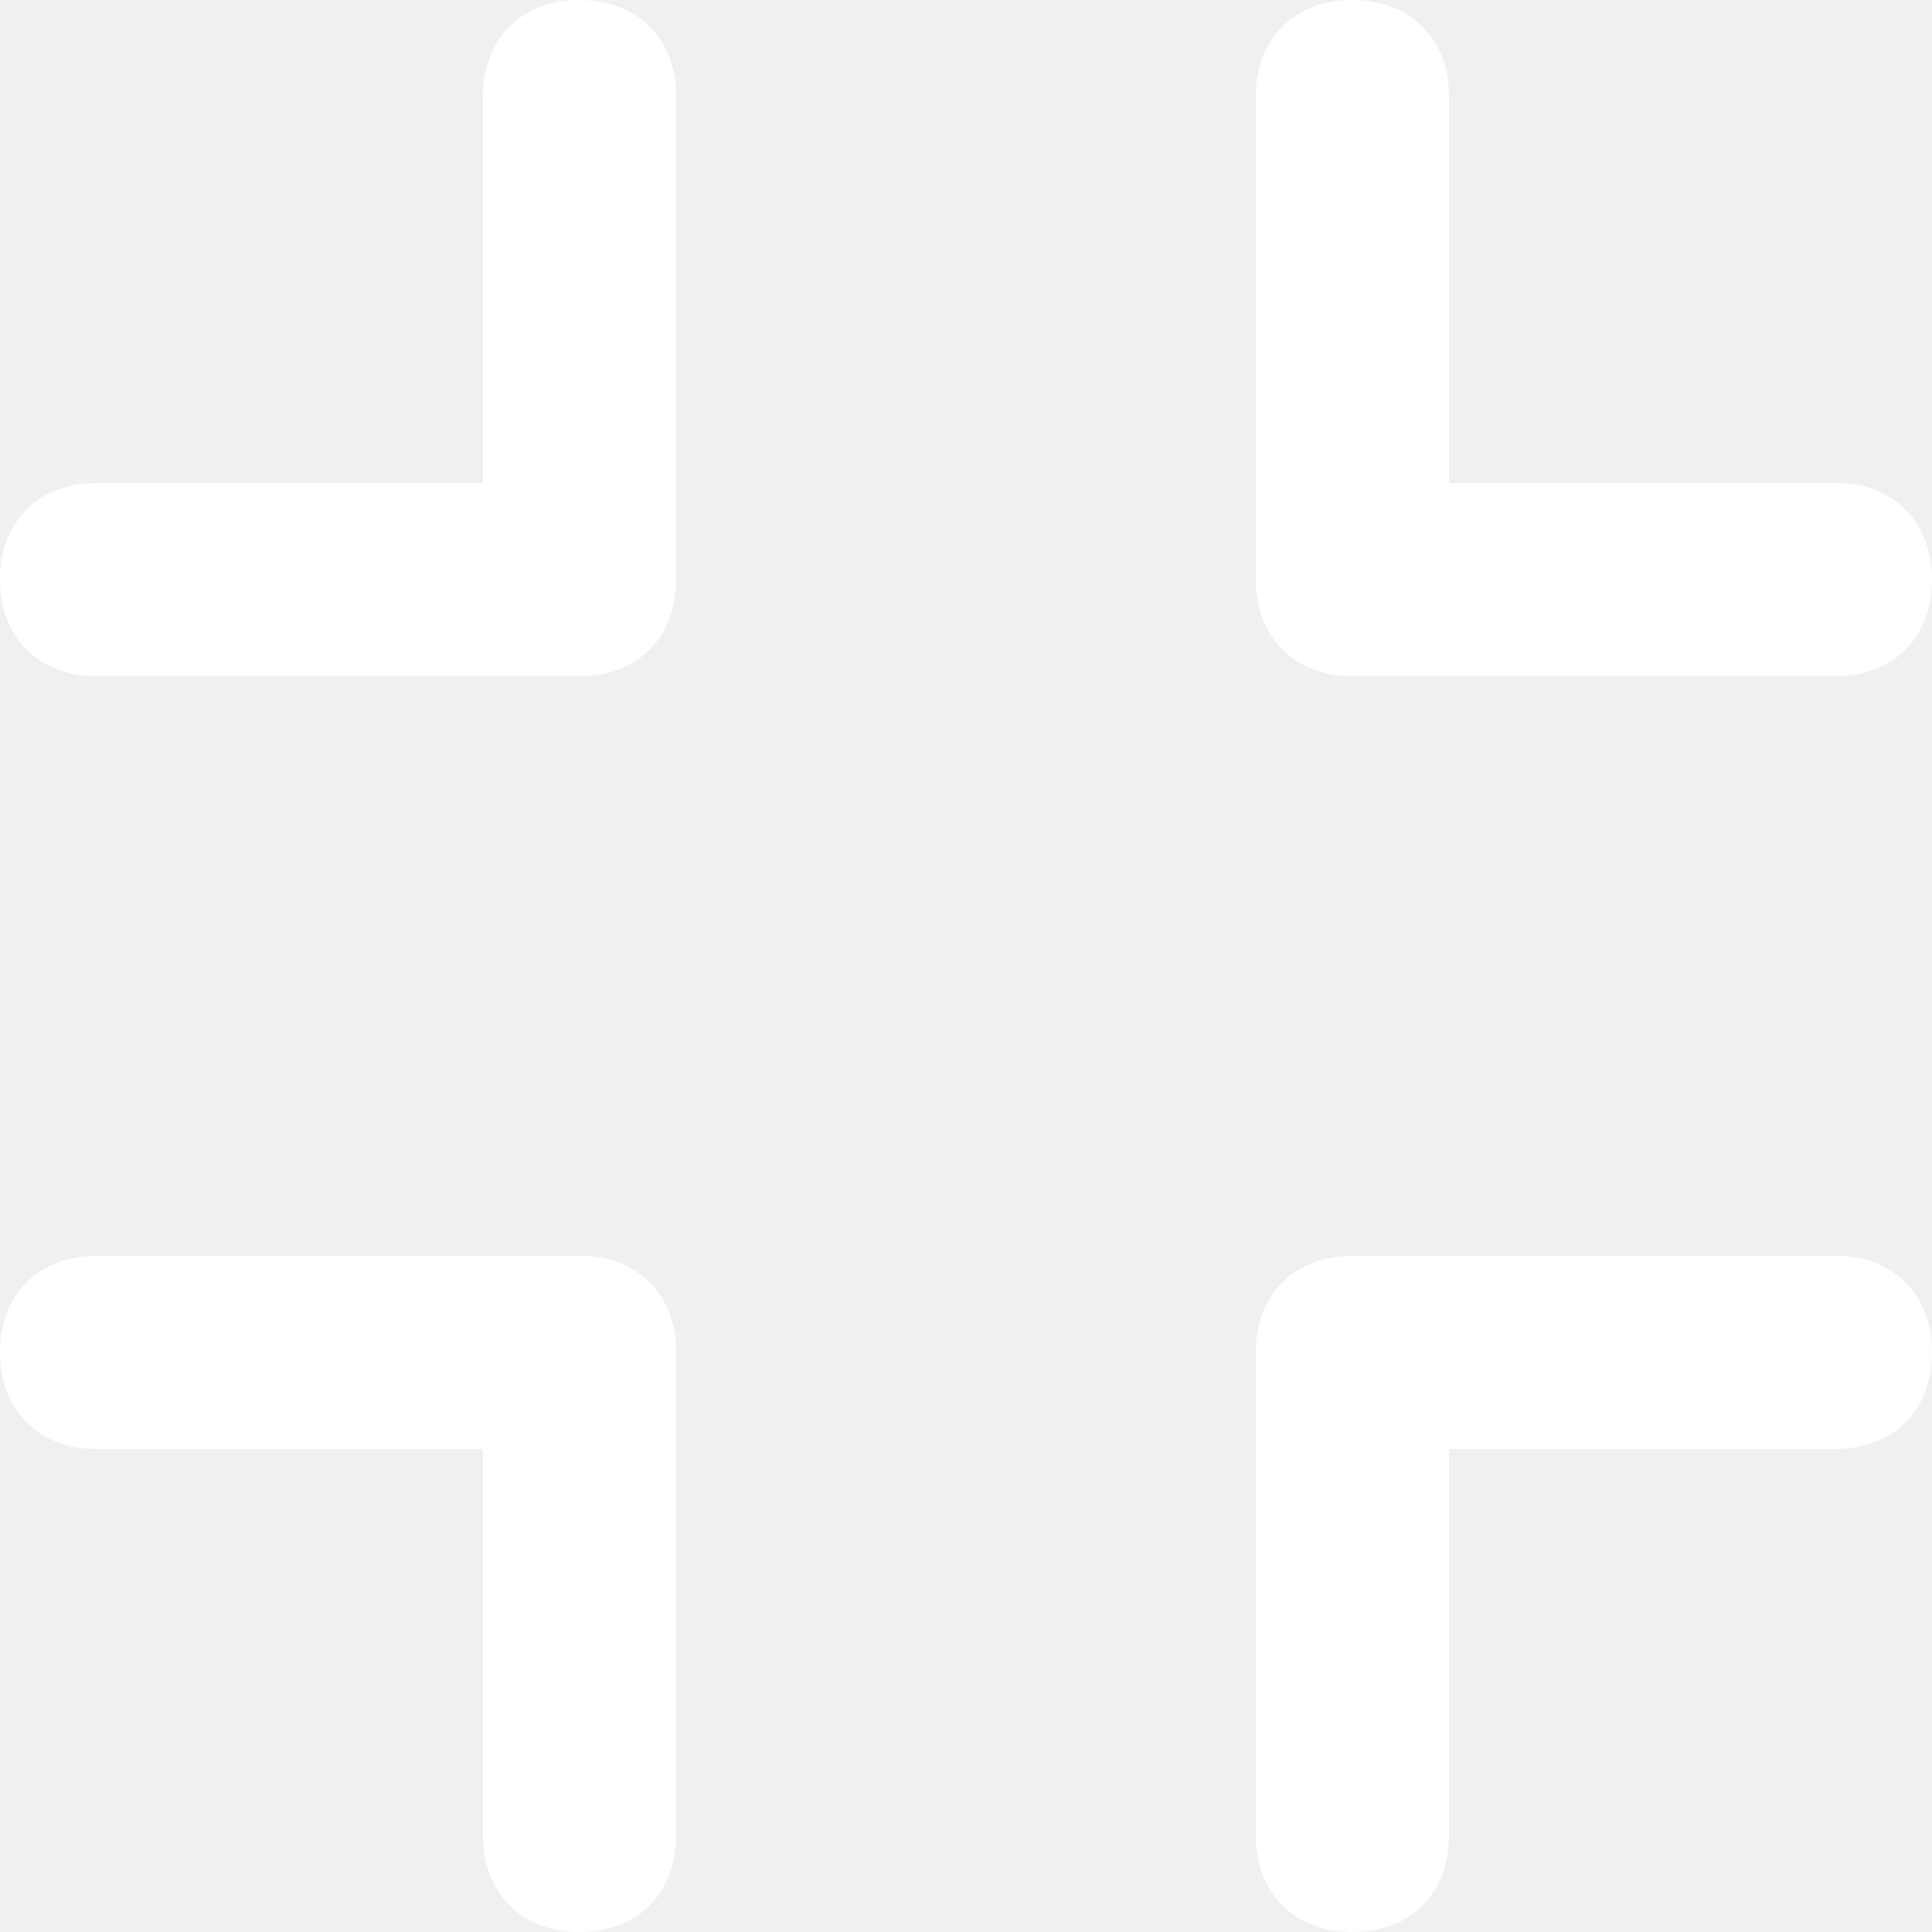
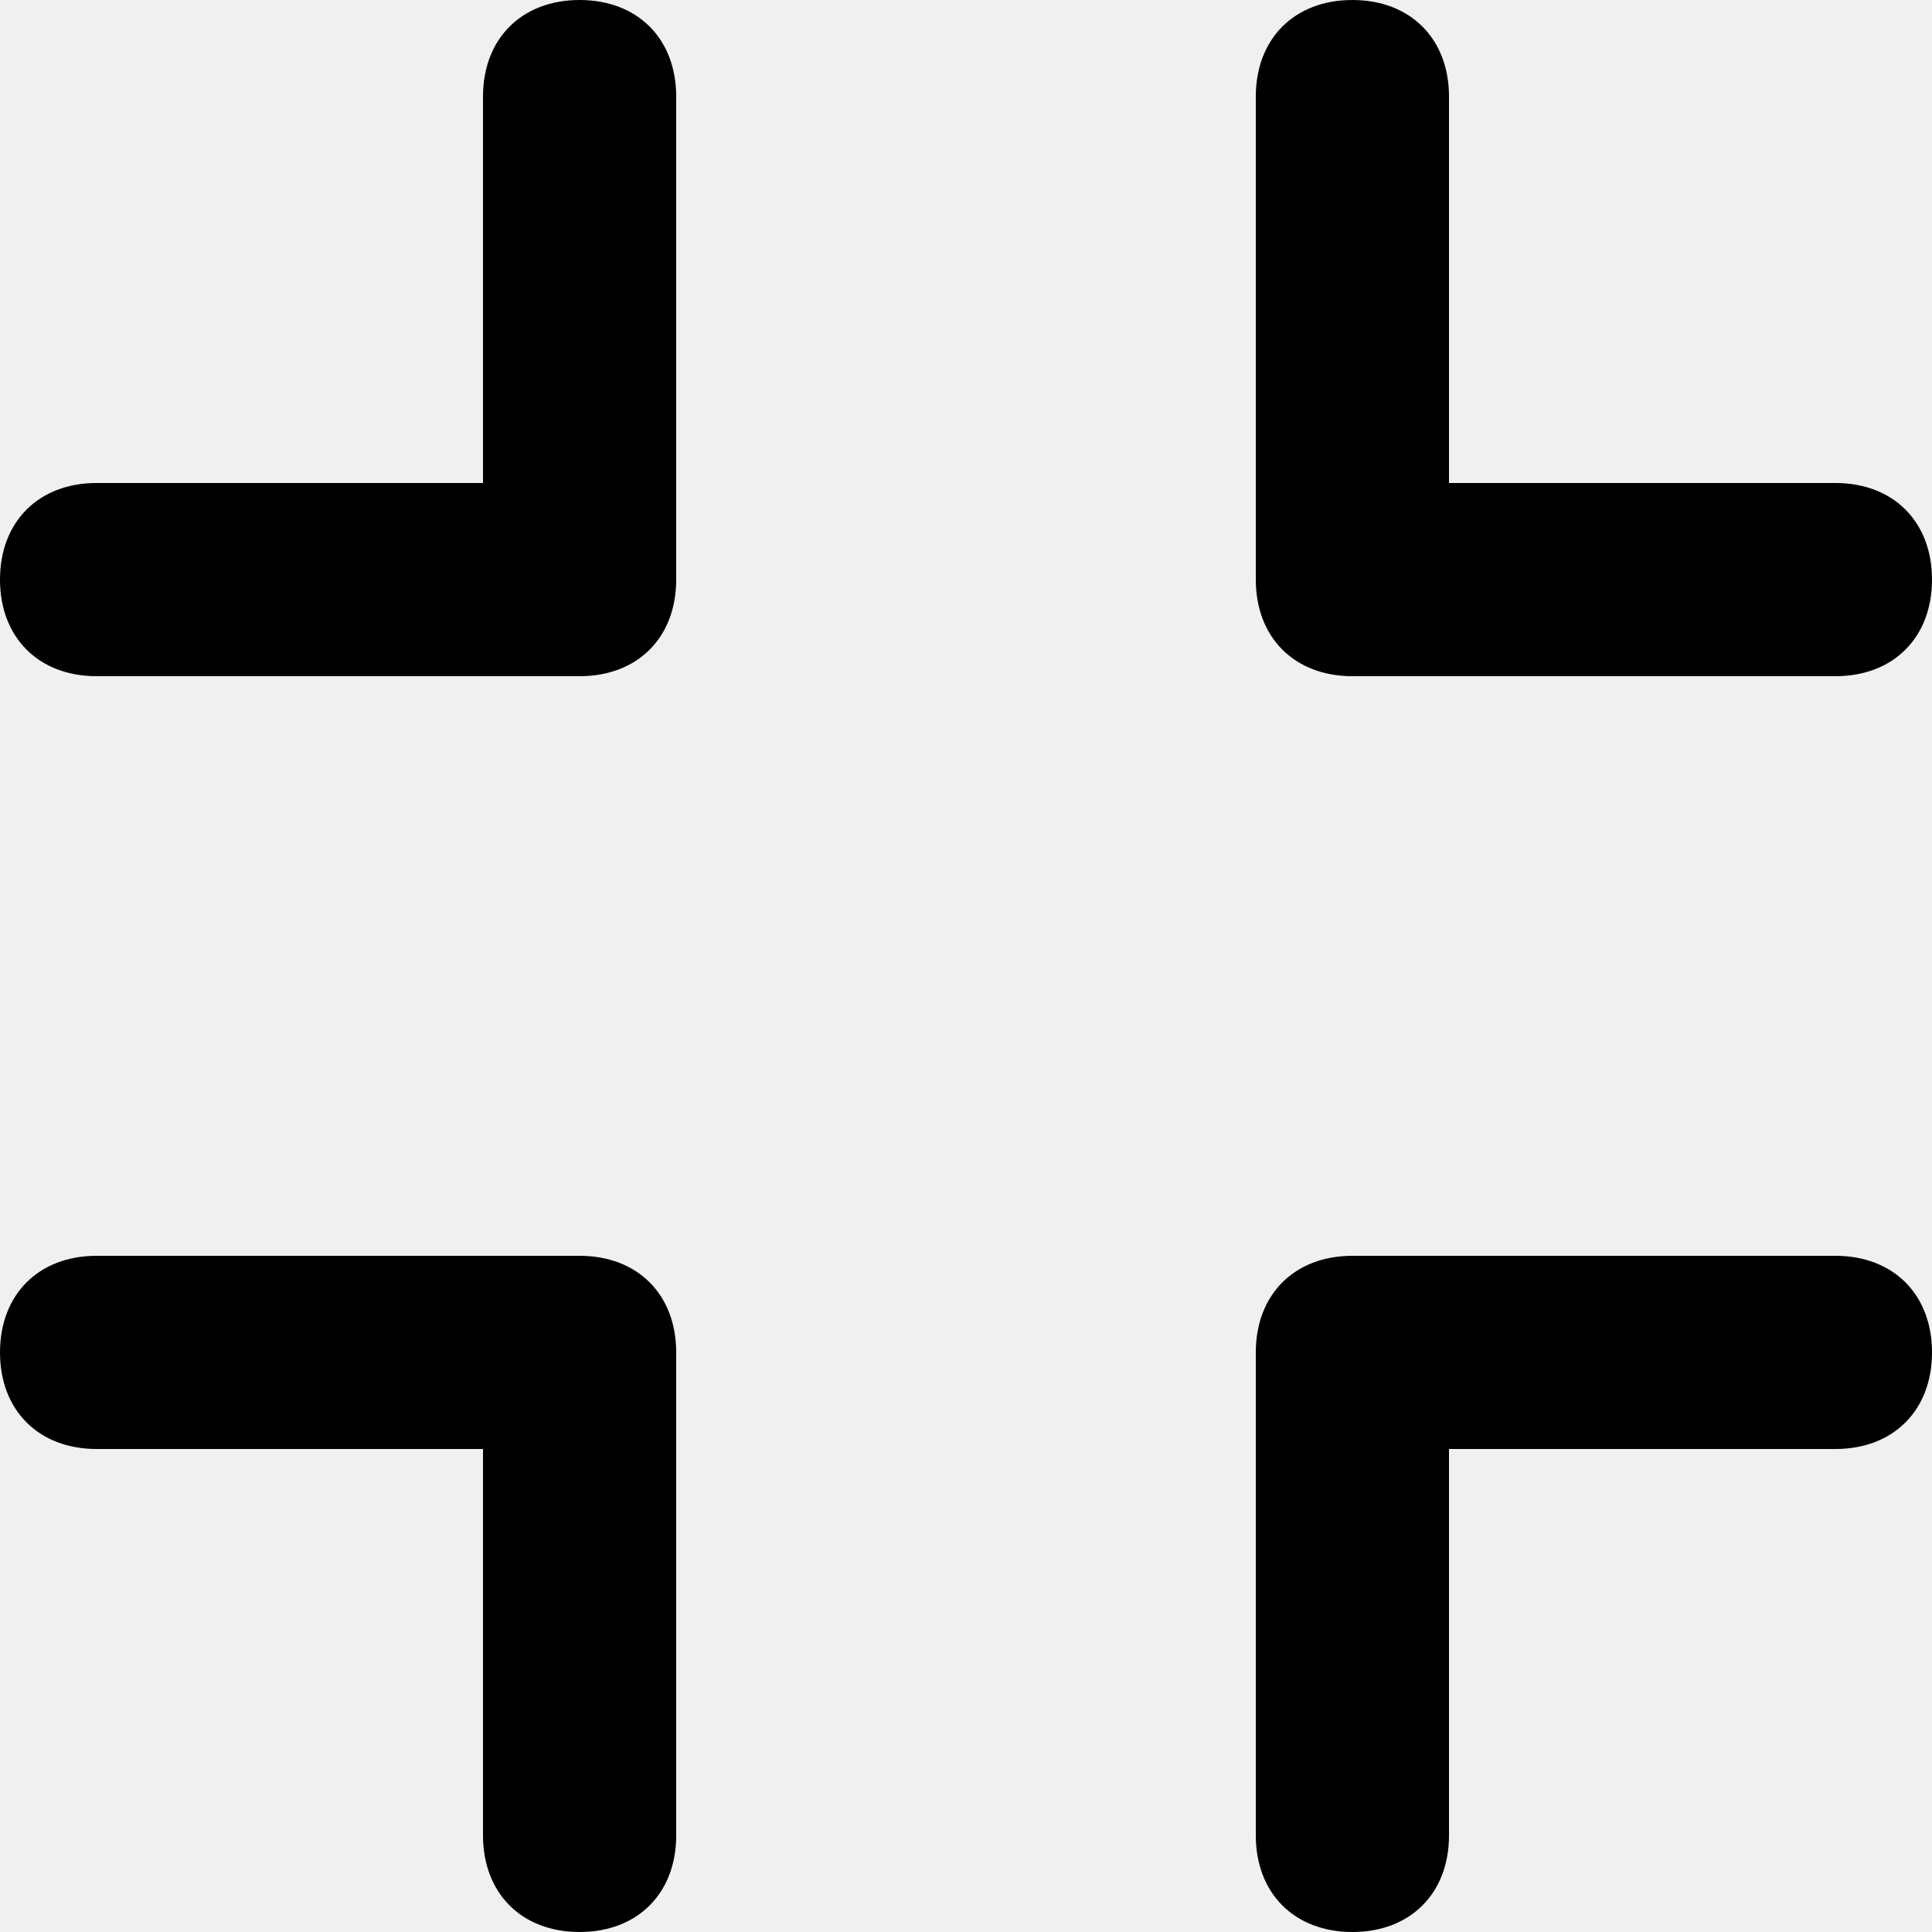
- <svg xmlns="http://www.w3.org/2000/svg" width="20" height="20" viewBox="0 0 20 20" fill="none">
-   <path d="M6 13H1C0.4 13 0 13.4 0 14C0 14.6 0.4 15 1 15H5V19C5 19.6 5.4 20 6 20C6.6 20 7 19.6 7 19V14C7 13.4 6.6 13 6 13ZM6 0C5.4 0 5 0.4 5 1V5H1C0.4 5 0 5.4 0 6C0 6.6 0.4 7 1 7H6C6.6 7 7 6.6 7 6V1C7 0.4 6.6 0 6 0ZM14 7H19C19.6 7 20 6.6 20 6C20 5.4 19.6 5 19 5H15V1C15 0.4 14.6 0 14 0C13.4 0 13 0.4 13 1V6C13 6.6 13.4 7 14 7ZM19 13H14C13.4 13 13 13.4 13 14V19C13 19.6 13.4 20 14 20C14.6 20 15 19.6 15 19V15H19C19.6 15 20 14.6 20 14C20 13.4 19.6 13 19 13Z" fill="white" />
+ <svg xmlns="http://www.w3.org/2000/svg" viewBox="0 0 20 20">
+   <path d="M6 13H1C0.4 13 0 13.4 0 14C0 14.6 0.4 15 1 15H5V19C5 19.6 5.4 20 6 20C6.6 20 7 19.6 7 19V14C7 13.4 6.6 13 6 13ZM6 0C5.4 0 5 0.4 5 1V5H1C0.4 5 0 5.4 0 6C0 6.6 0.4 7 1 7H6C6.6 7 7 6.6 7 6V1C7 0.4 6.6 0 6 0ZM14 7H19C19.6 7 20 6.6 20 6C20 5.4 19.6 5 19 5H15V1C15 0.4 14.6 0 14 0C13.4 0 13 0.4 13 1V6C13 6.6 13.4 7 14 7ZM19 13H14C13.4 13 13 13.4 13 14V19C13 19.6 13.4 20 14 20C14.6 20 15 19.6 15 19V15H19C19.6 15 20 14.6 20 14C20 13.4 19.6 13 19 13Z" />
</svg>
